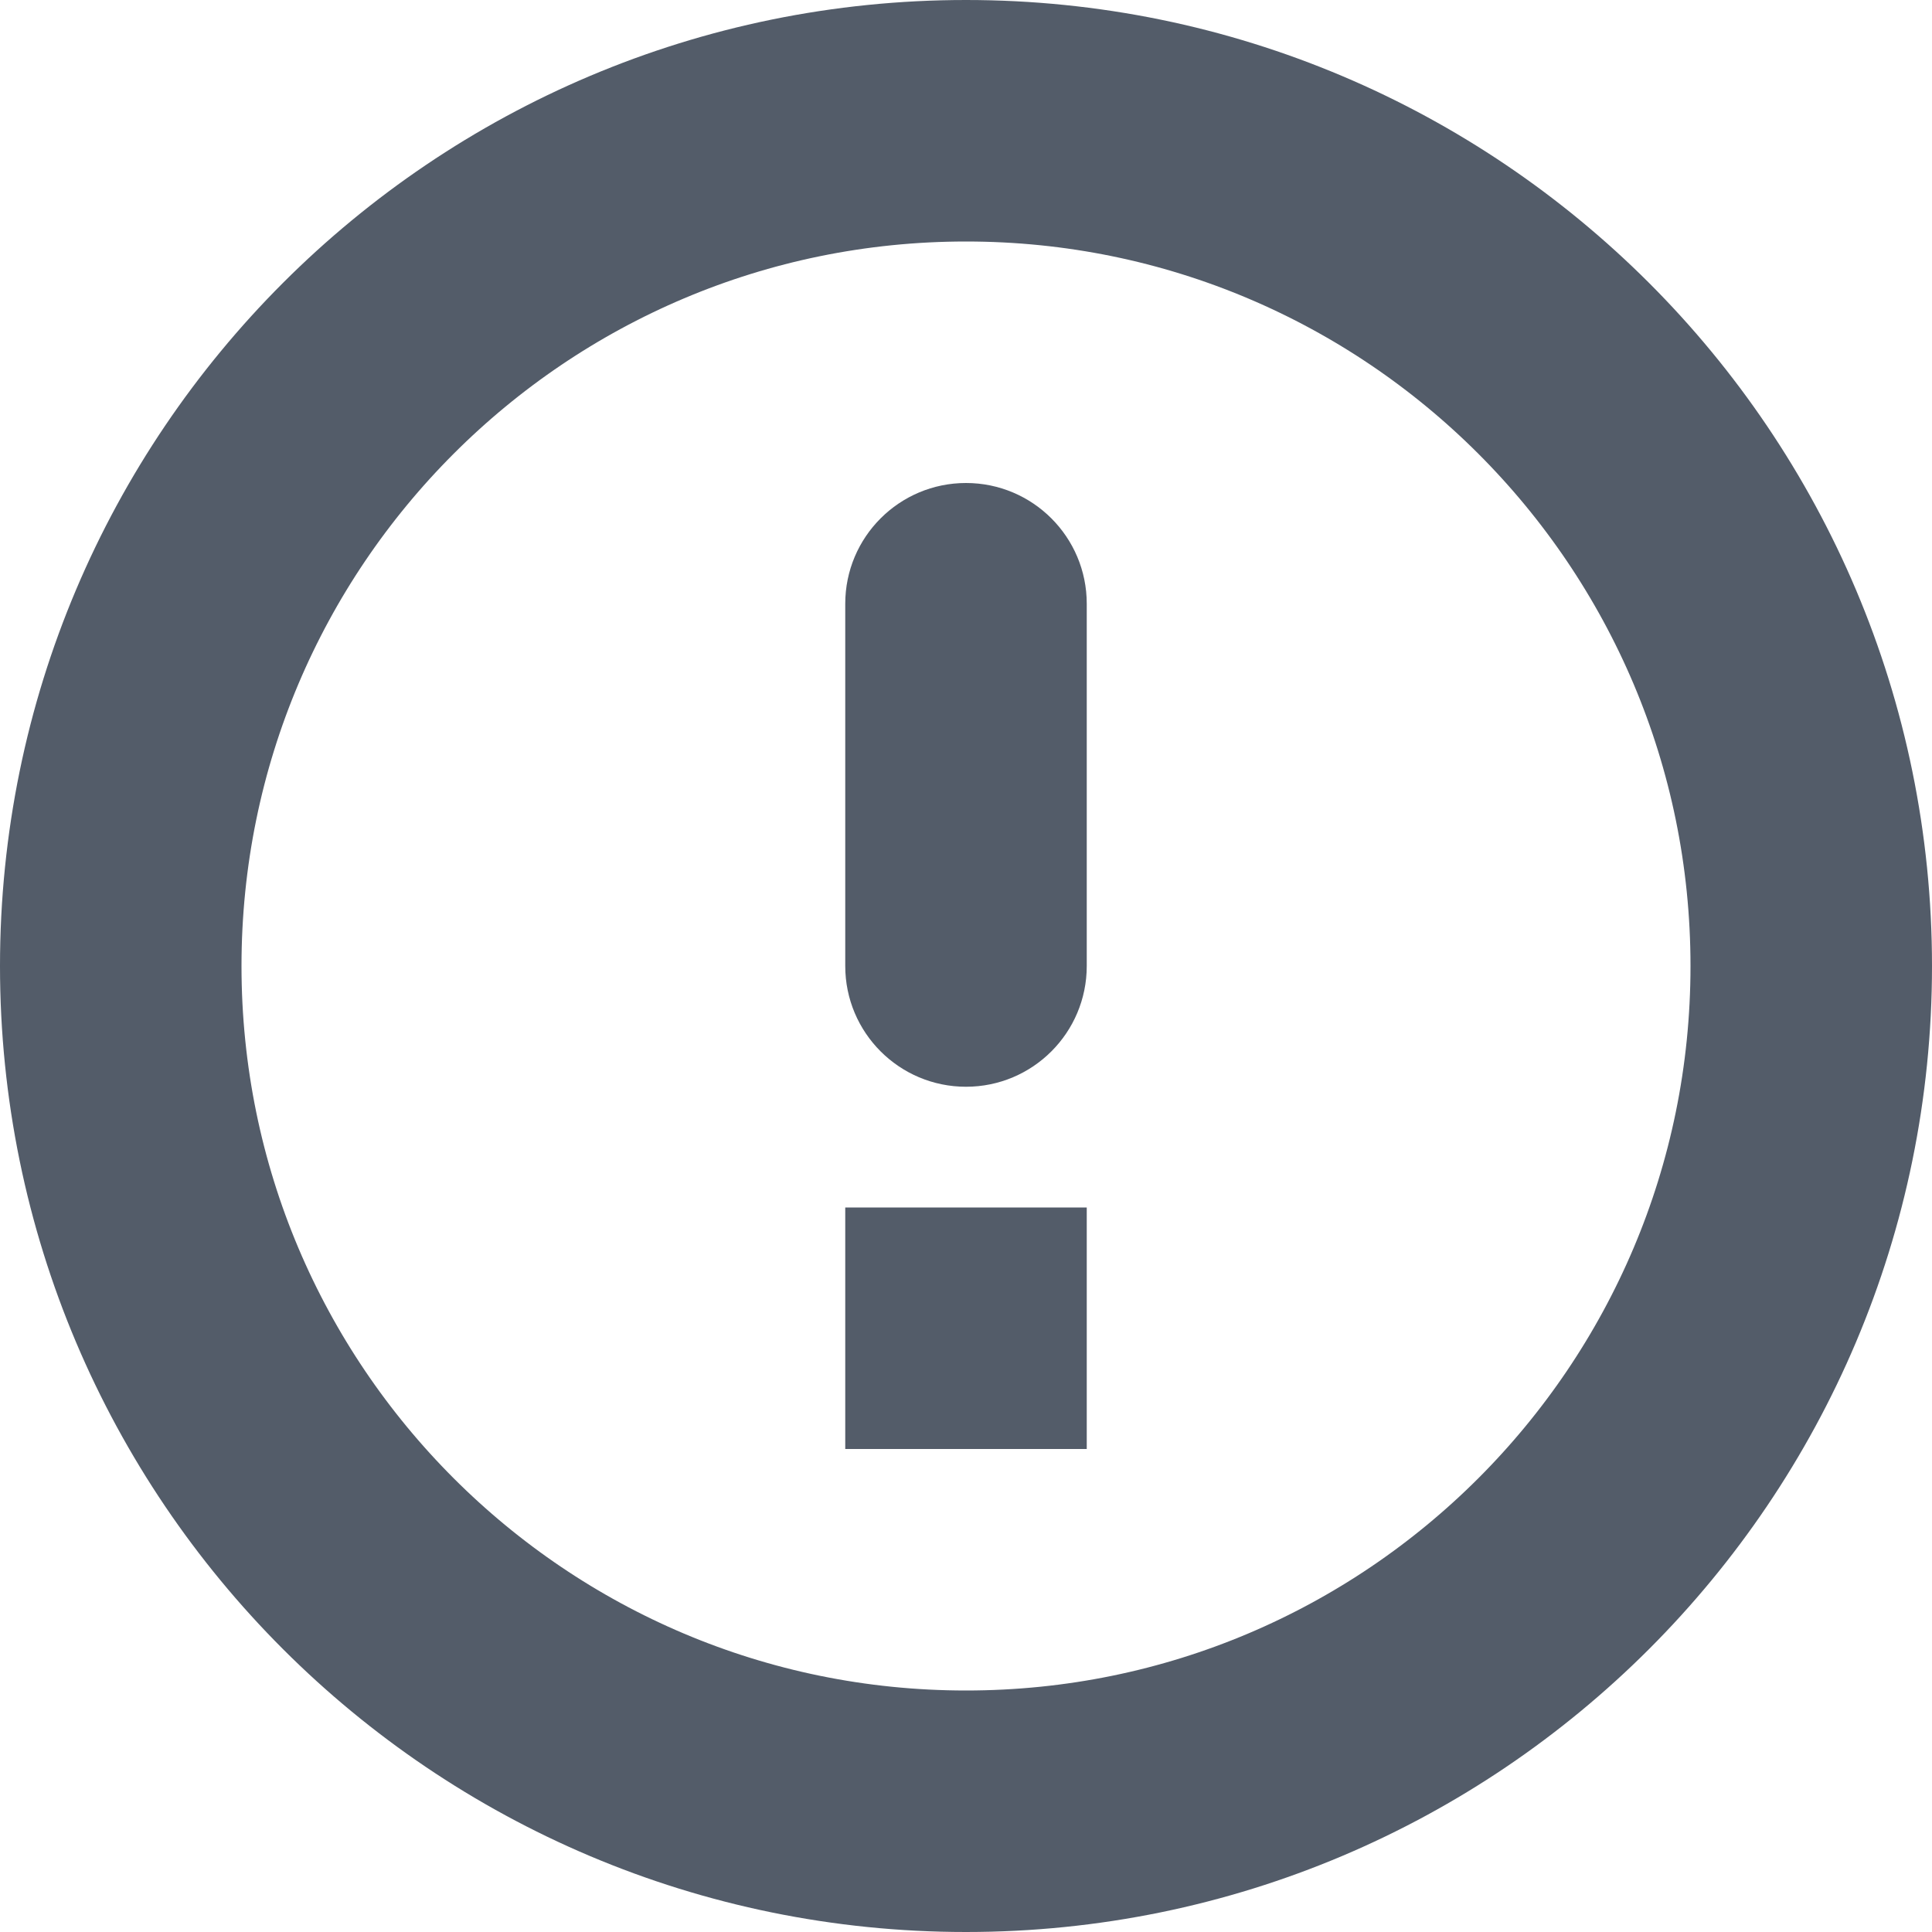
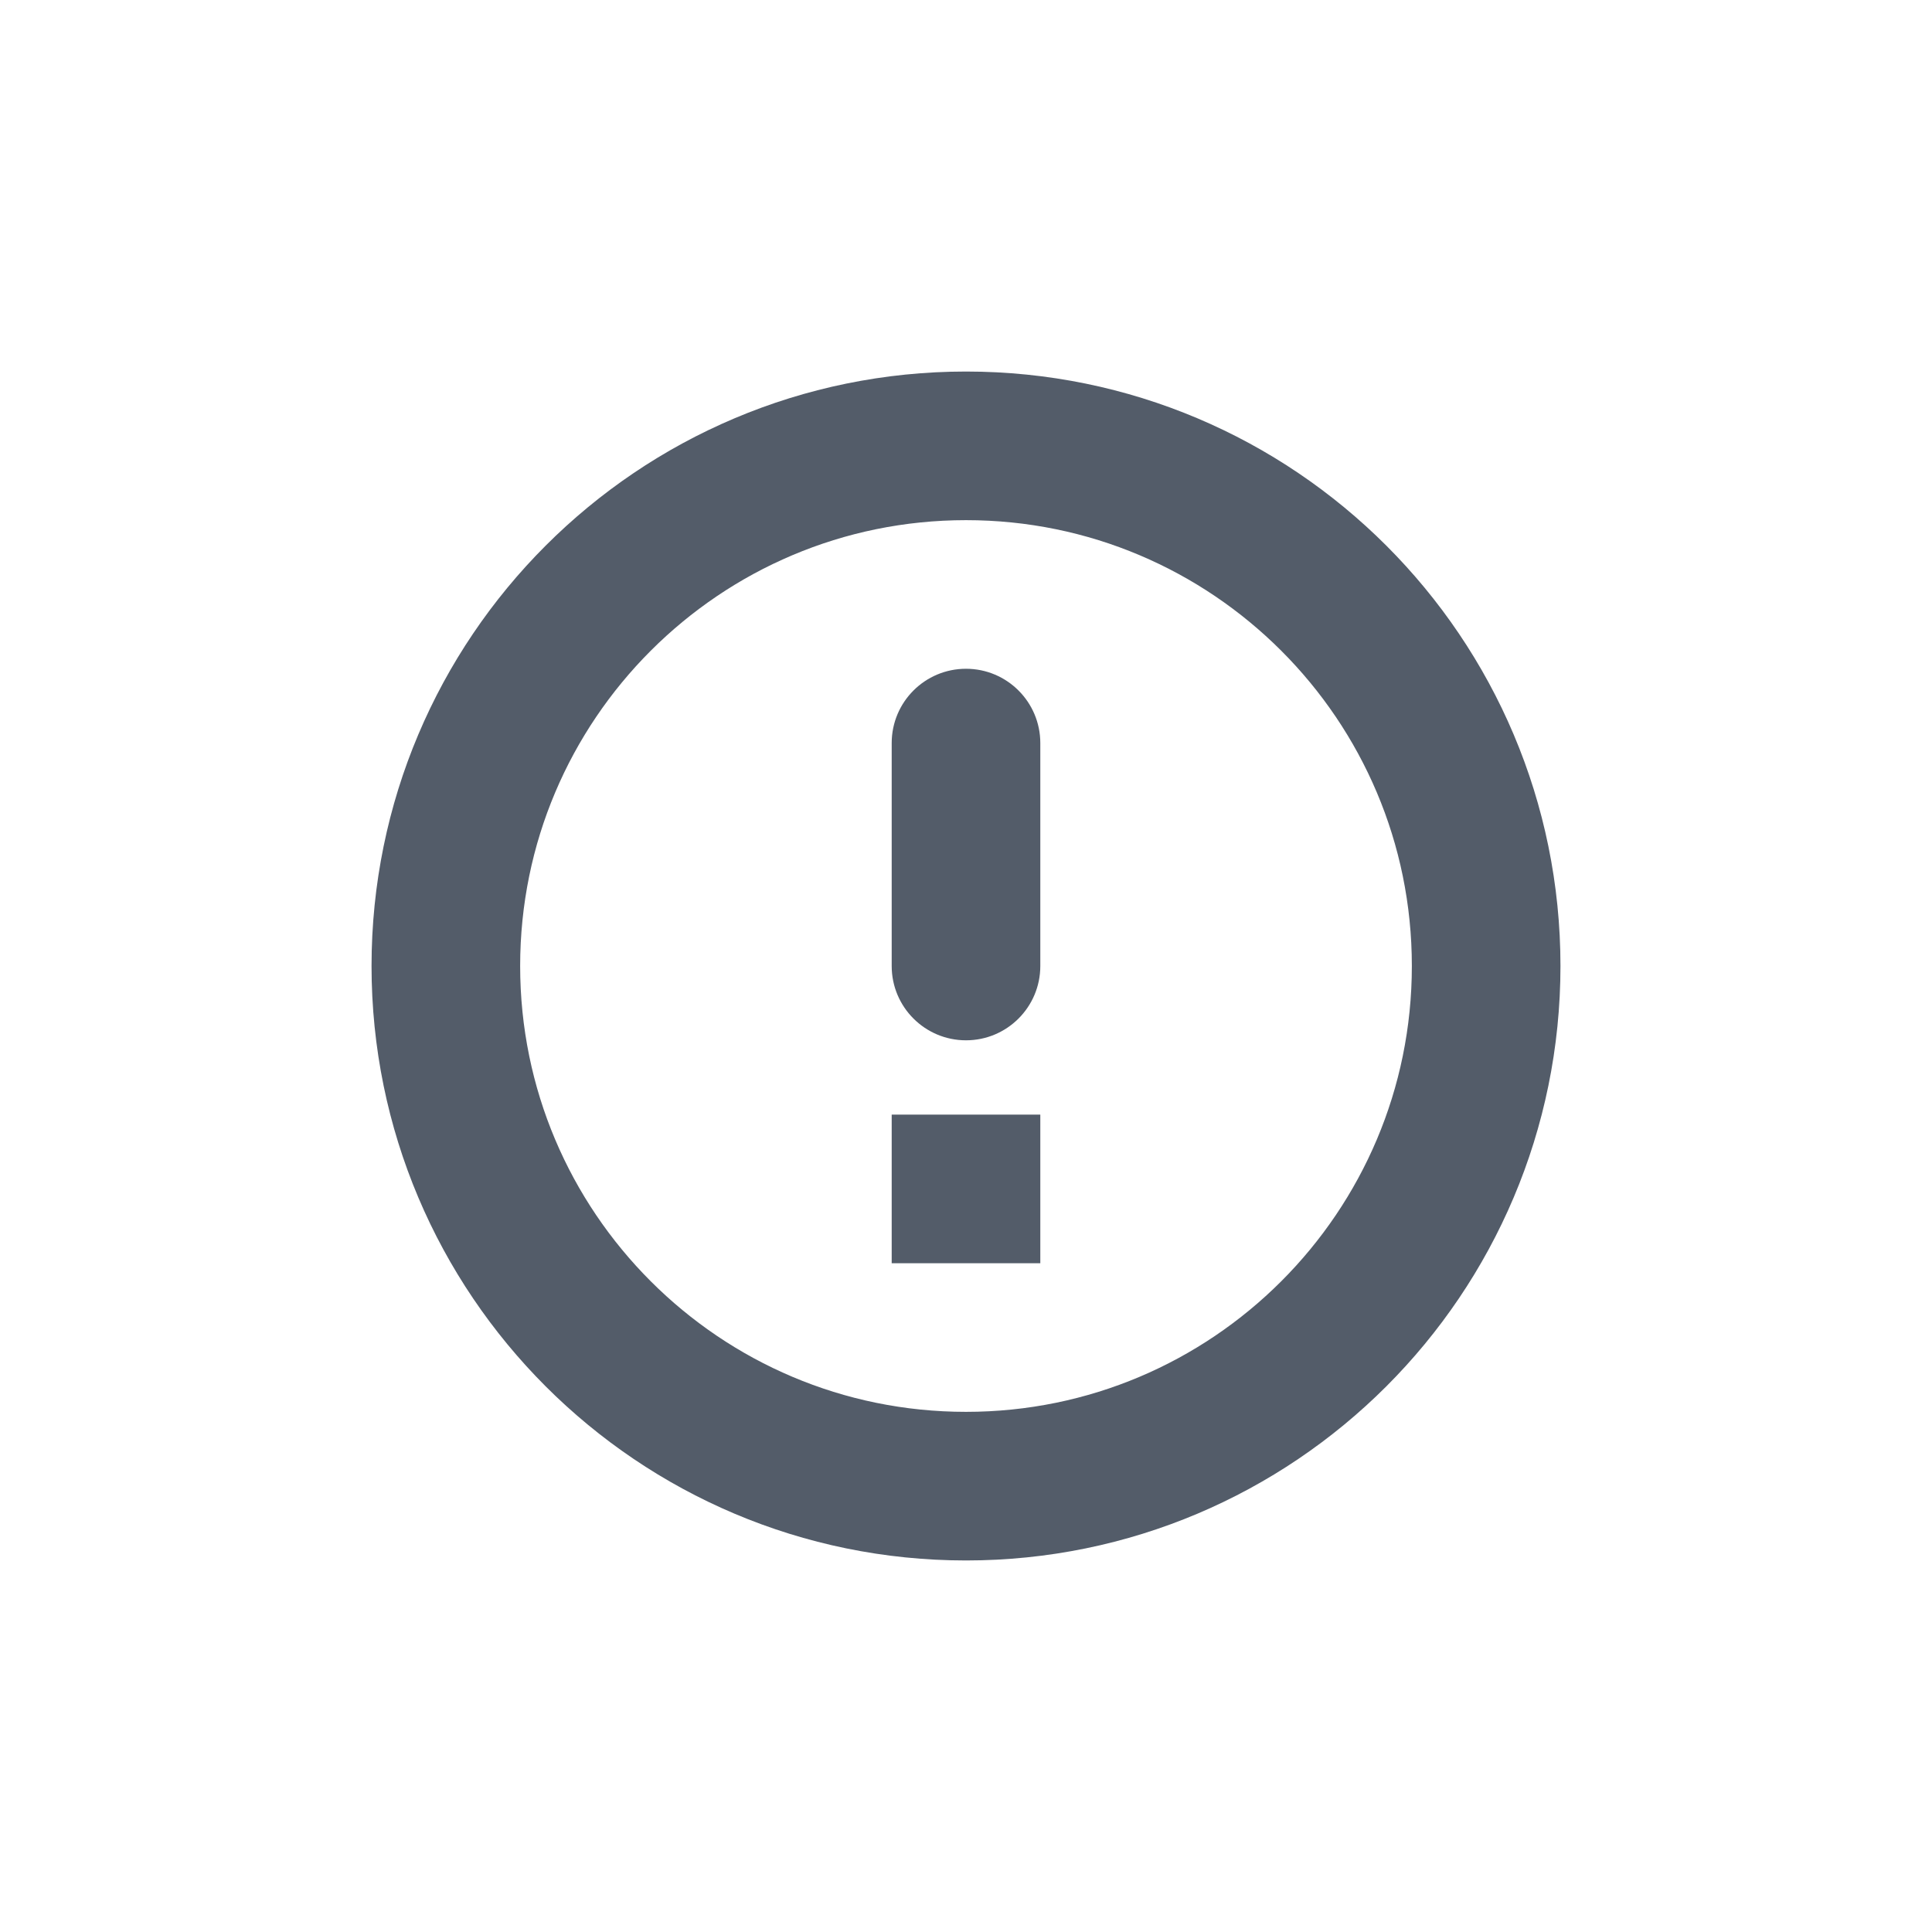
- <svg xmlns="http://www.w3.org/2000/svg" width="16px" height="16px" viewBox="0 0 16 16">
-   <circle cx="8" cy="8" r="7" stroke="#535C69" stroke-width="2" fill="none" />
-   <rect fill="#535C69" x="7" y="4" width="2" height="5" rx="1" />
-   <rect fill="#535C69" x="7" y="10" width="2" height="2" />
+ <svg xmlns="http://www.w3.org/2000/svg" width="26" height="26" viewBox="0 0 26 26">
+   <g fill="none" fill-rule="evenodd">
+     <circle cx="13" cy="13" r="7" stroke="#535C69" stroke-width="2" />
+     <rect width="2" height="5" x="12" y="9" fill="#535C69" fill-rule="nonzero" rx="1" />
+     <rect width="2" height="2" x="12" y="15" fill="#535C69" fill-rule="nonzero" />
+   </g>
</svg>
